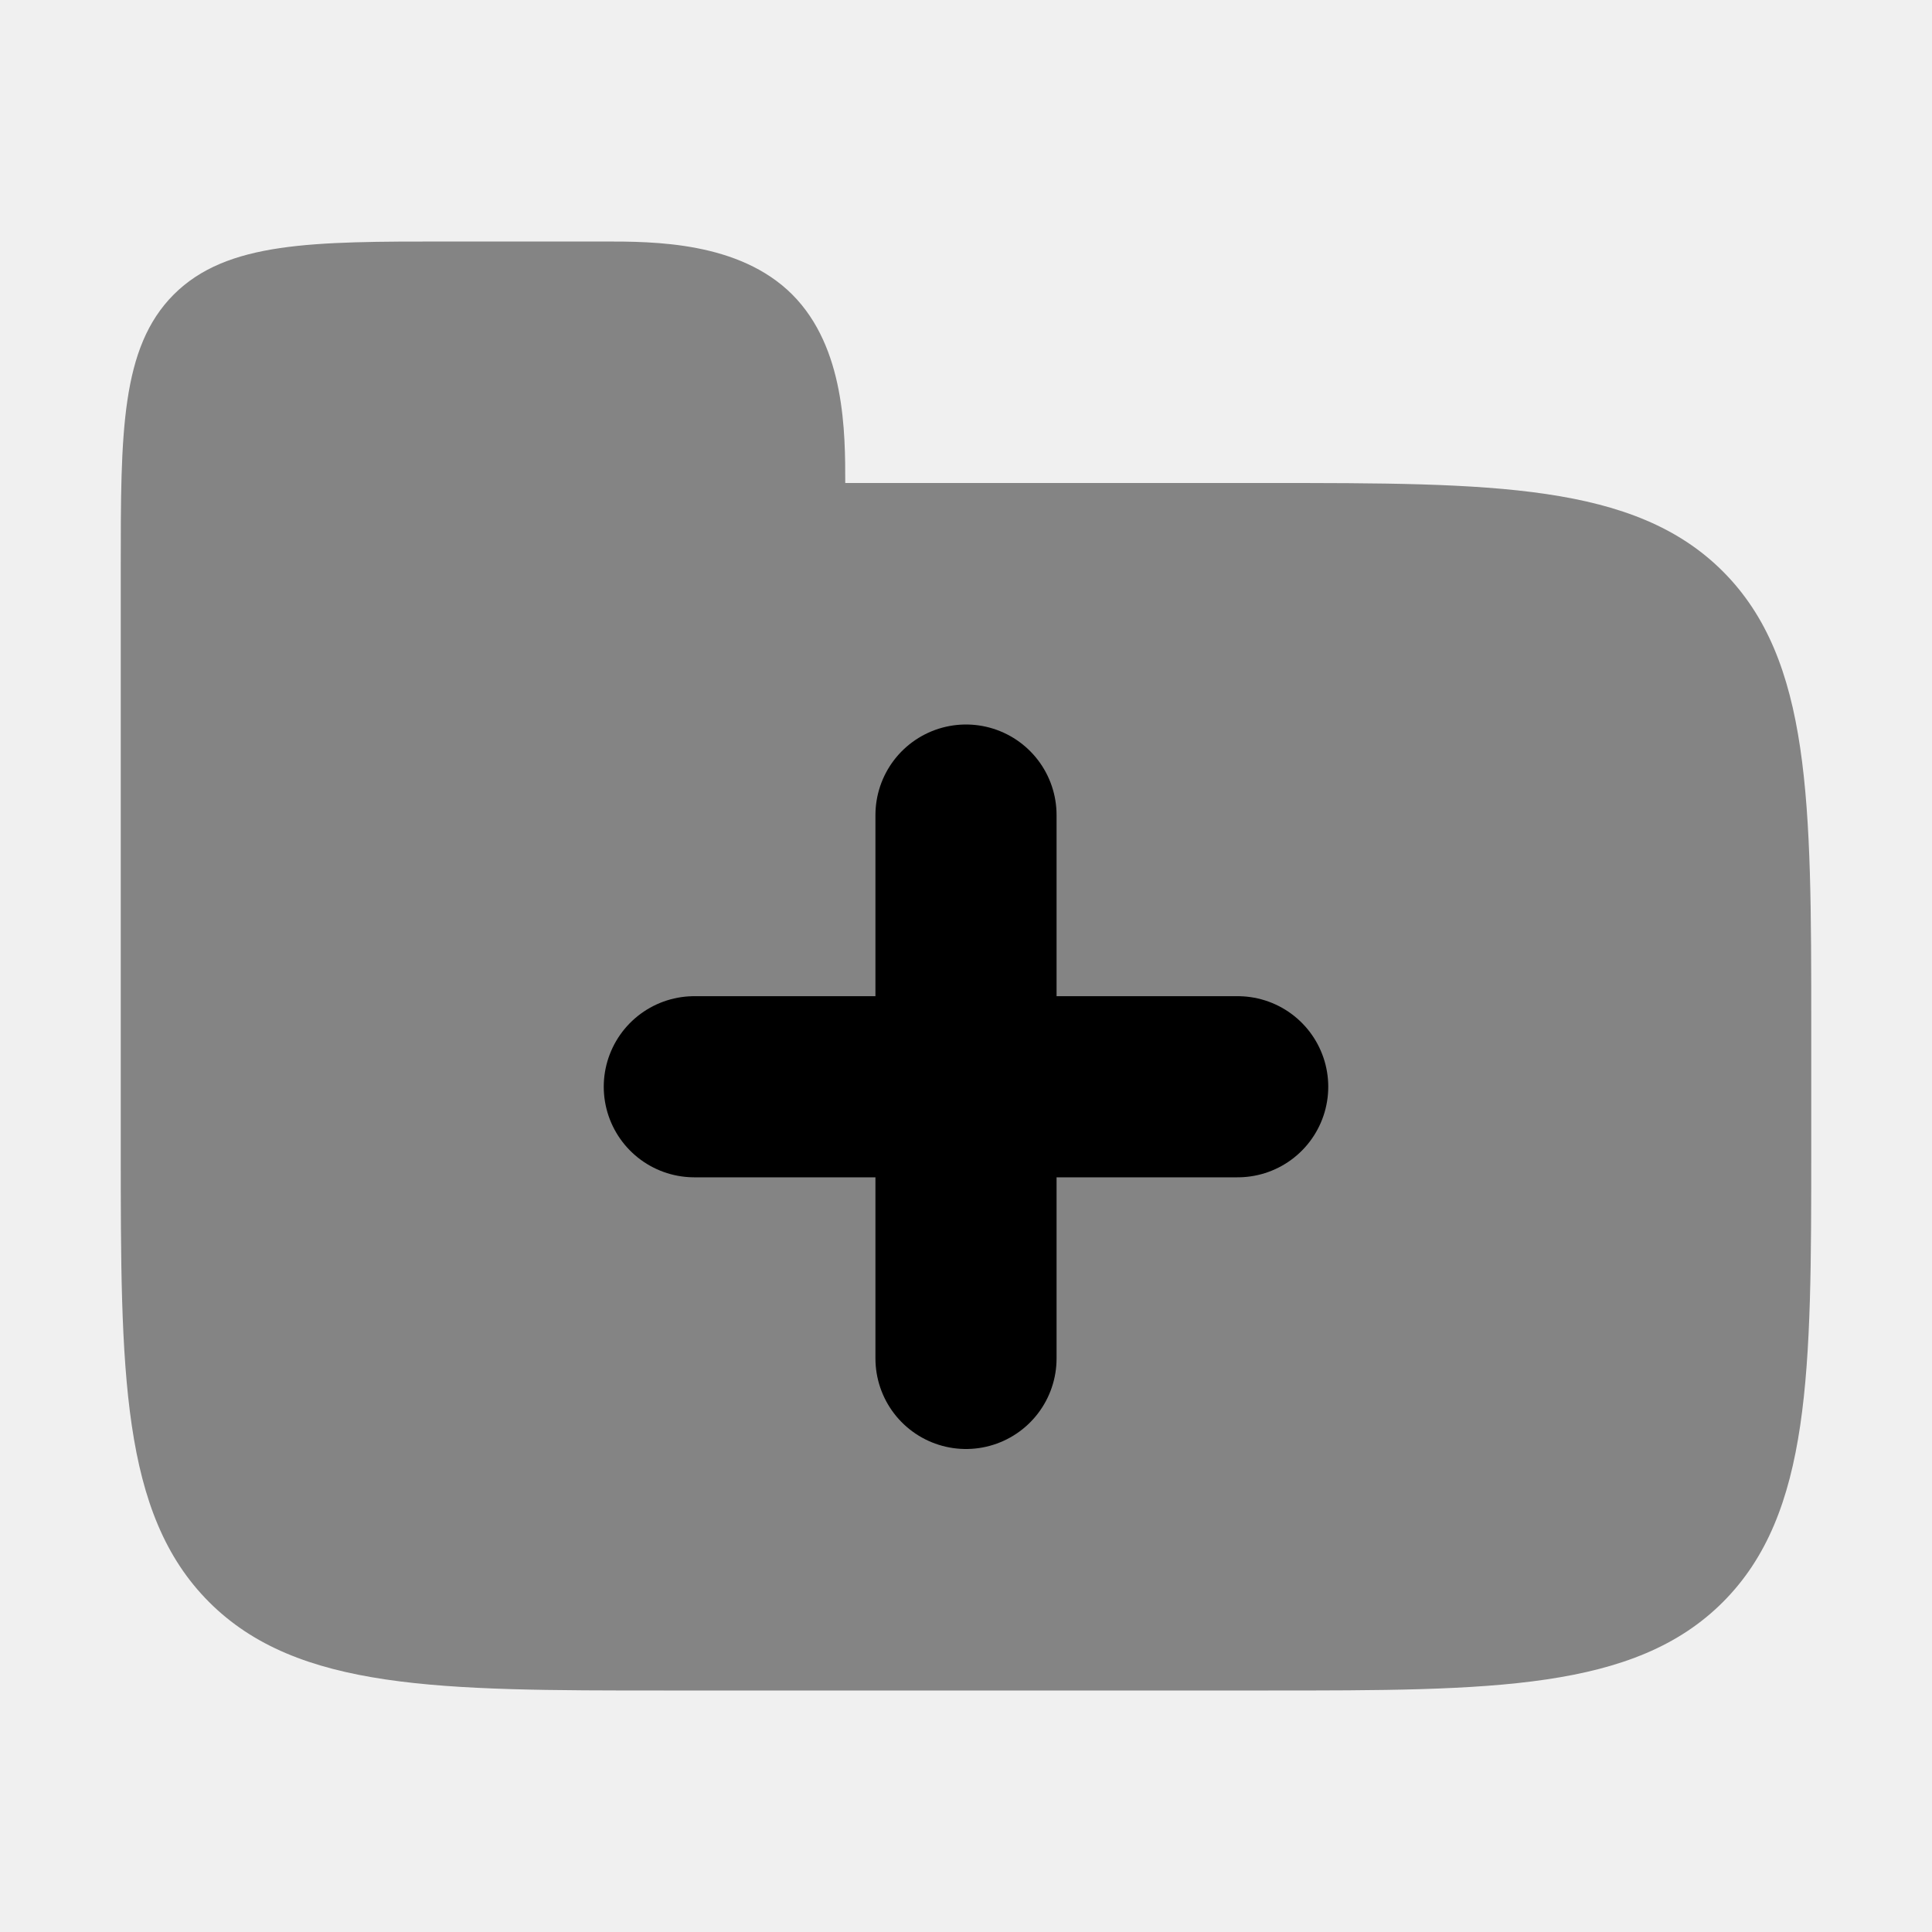
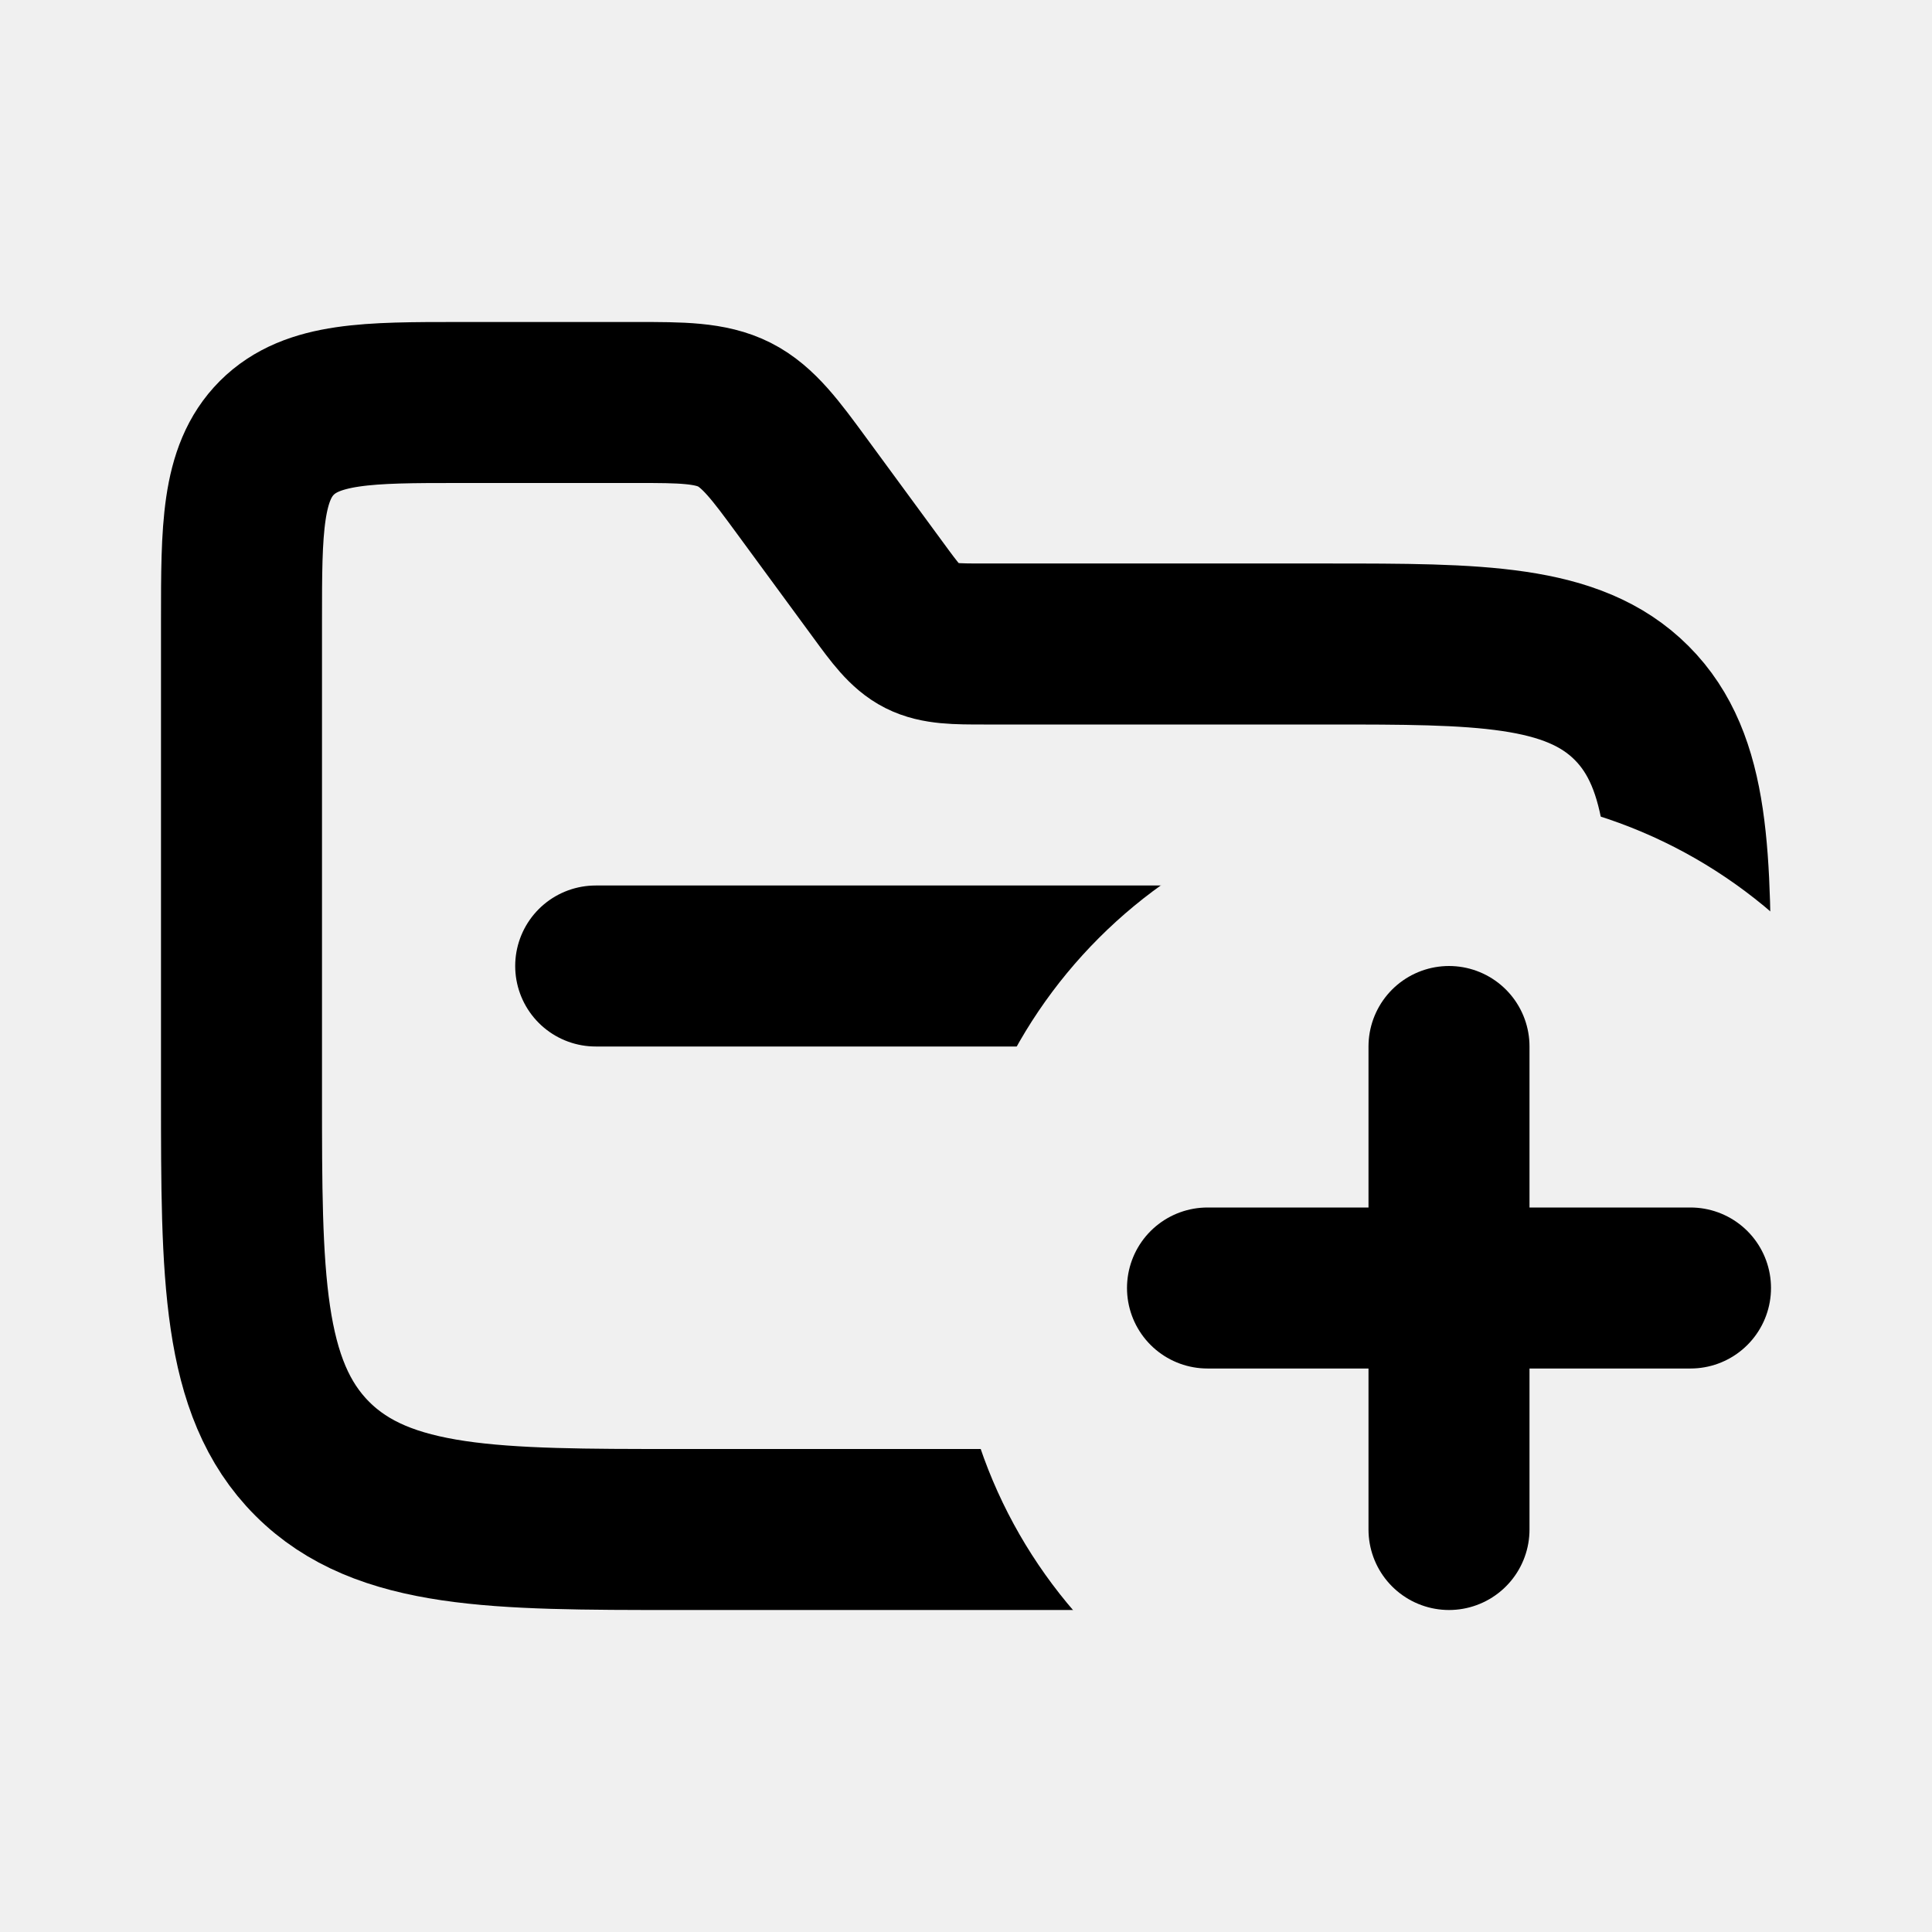
- <svg xmlns="http://www.w3.org/2000/svg" viewBox="0 0 16 16" width="24" height="24" fill="none">
+ <svg xmlns="http://www.w3.org/2000/svg" viewBox="0 0 24 24" width="24" height="24" fill="none">
  <defs>
-     <mask id="folder-plus-d-g0" maskUnits="userSpaceOnUse" x="-2" y="-2" width="20" height="20">
-       <rect x="-2" y="-2" width="20" height="20" fill="#fff" />
-       <g>
-         <path d="M1 4.7C1 3.586 1 2.879 1.439 2.439C1.879 2 2.586 2 3.7 2L5 2C5.415 2 6.121 2 6.561 2.439C7 2.879 7 3.586 7 4L7 4L10.5 4C12.357 4 13.536 4 14.268 4.732C15 5.464 15 6.643 15 8.5L15 9.5C15 11.357 15 12.536 14.268 13.268C13.536 14 12.357 14 10.5 14L5.5 14C3.643 14 2.464 14 1.732 13.268C1 12.536 1 11.357 1 9.5Z" fill="#000" stroke="#000" stroke-width="2" stroke-linejoin="round" />
-       </g>
+     <mask id="l-m0" maskUnits="userSpaceOnUse" x="-6" y="-6" width="36" height="36">
+       <rect x="-6" y="-6" width="36" height="36" fill="#fff" />
+       <path d="M11.85 16A6.15 6.15 0 1 1 24.15 16A6.15 6.15 0 1 1 11.85 16Z" fill="#000" />
+     </mask>
+     <mask id="l-m1" maskUnits="userSpaceOnUse" x="-6" y="-6" width="36" height="36">
+       <rect x="-6" y="-6" width="36" height="36" fill="#fff" />
+       <path d="M11.85 16A6.15 6.15 0 1 1 24.15 16A6.15 6.15 0 1 1 11.85 16Z" fill="#000" />
    </mask>
  </defs>
-   <g>
-     <g>
-       <path d="M1 4.7C1 3.586 1 2.879 1.439 2.439C1.879 2 2.586 2 3.7 2L5 2C5.415 2 6.121 2 6.561 2.439C7 2.879 7 3.586 7 4L7 4L10.5 4C12.357 4 13.536 4 14.268 4.732C15 5.464 15 6.643 15 8.5L15 9.5C15 11.357 15 12.536 14.268 13.268C13.536 14 12.357 14 10.5 14L5.5 14C3.643 14 2.464 14 1.732 13.268C1 12.536 1 11.357 1 9.5Z" fill="currentColor" fill-opacity="0.45" />
-     </g>
-     <g>
-       <path d="M8 6.75V11.25M5.75 9H10.25" fill="none" stroke="currentColor" stroke-width="1.5" stroke-linecap="round" stroke-linejoin="round" />
-     </g>
+   <g mask="url(#l-m0)">
+     <path d="M3 7.7C3 6.585 3 5.879 3.439 5.439C3.879 5 4.585 5 5.7 5L7.923 5C8.45 5 8.825 5 9.123 5.151C9.422 5.302 9.643 5.605 9.955 6.03L10.915 7.338C11.115 7.611 11.257 7.806 11.449 7.903C11.641 8 11.882 8 12.221 8L16.5 8C18.357 8 19.536 8 20.268 8.732C21 9.464 21 10.643 21 12.5L21 13.6C21 15.829 21 17.243 20.121 18.121C19.243 19 17.829 19 15.6 19L8.4 19C6.171 19 4.757 19 3.879 18.121C3 17.243 3 15.829 3 13.6Z" fill="none" stroke="currentColor" stroke-width="2" stroke-linecap="round" stroke-linejoin="round" />
  </g>
+   <g mask="url(#l-m1)">
+     <path d="M7.4 12L16.6 12" fill="none" stroke="currentColor" stroke-width="2" stroke-linecap="round" stroke-linejoin="round" />
+   </g>
+   <path d="M18 13L18 19M15 16L21 16" fill="none" stroke="currentColor" stroke-width="2" stroke-linecap="round" stroke-linejoin="round" />
</svg>
